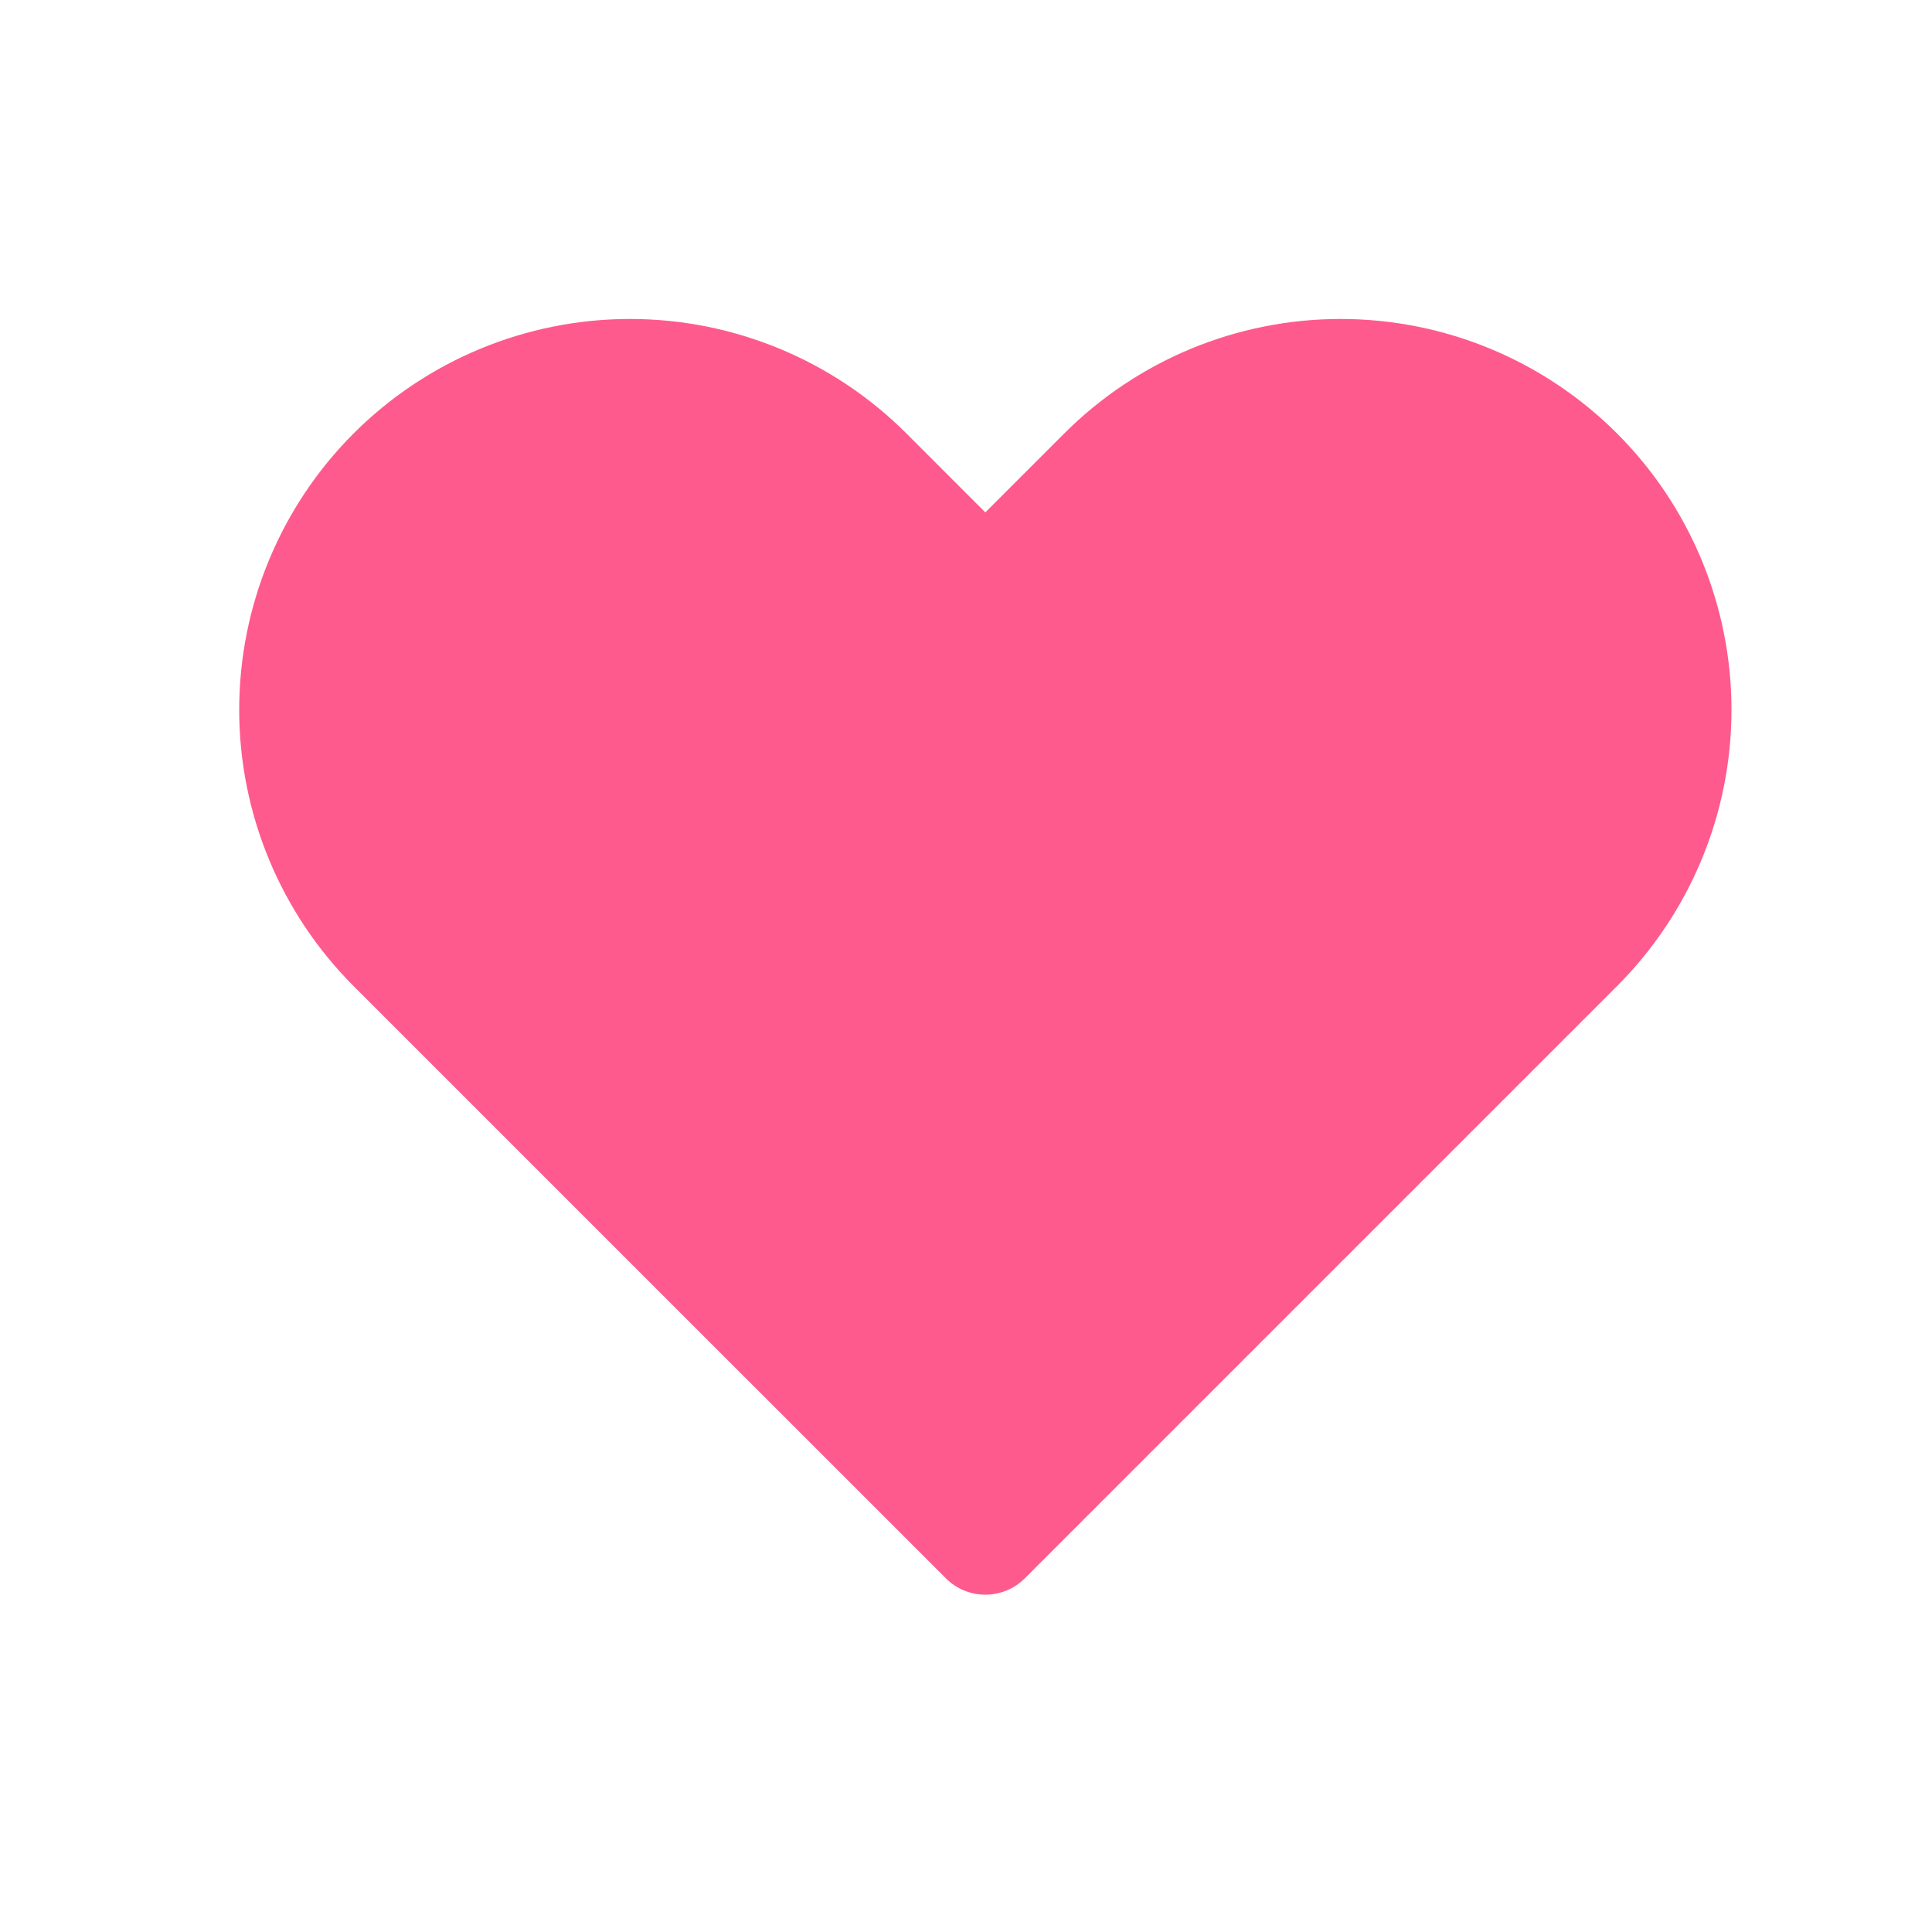
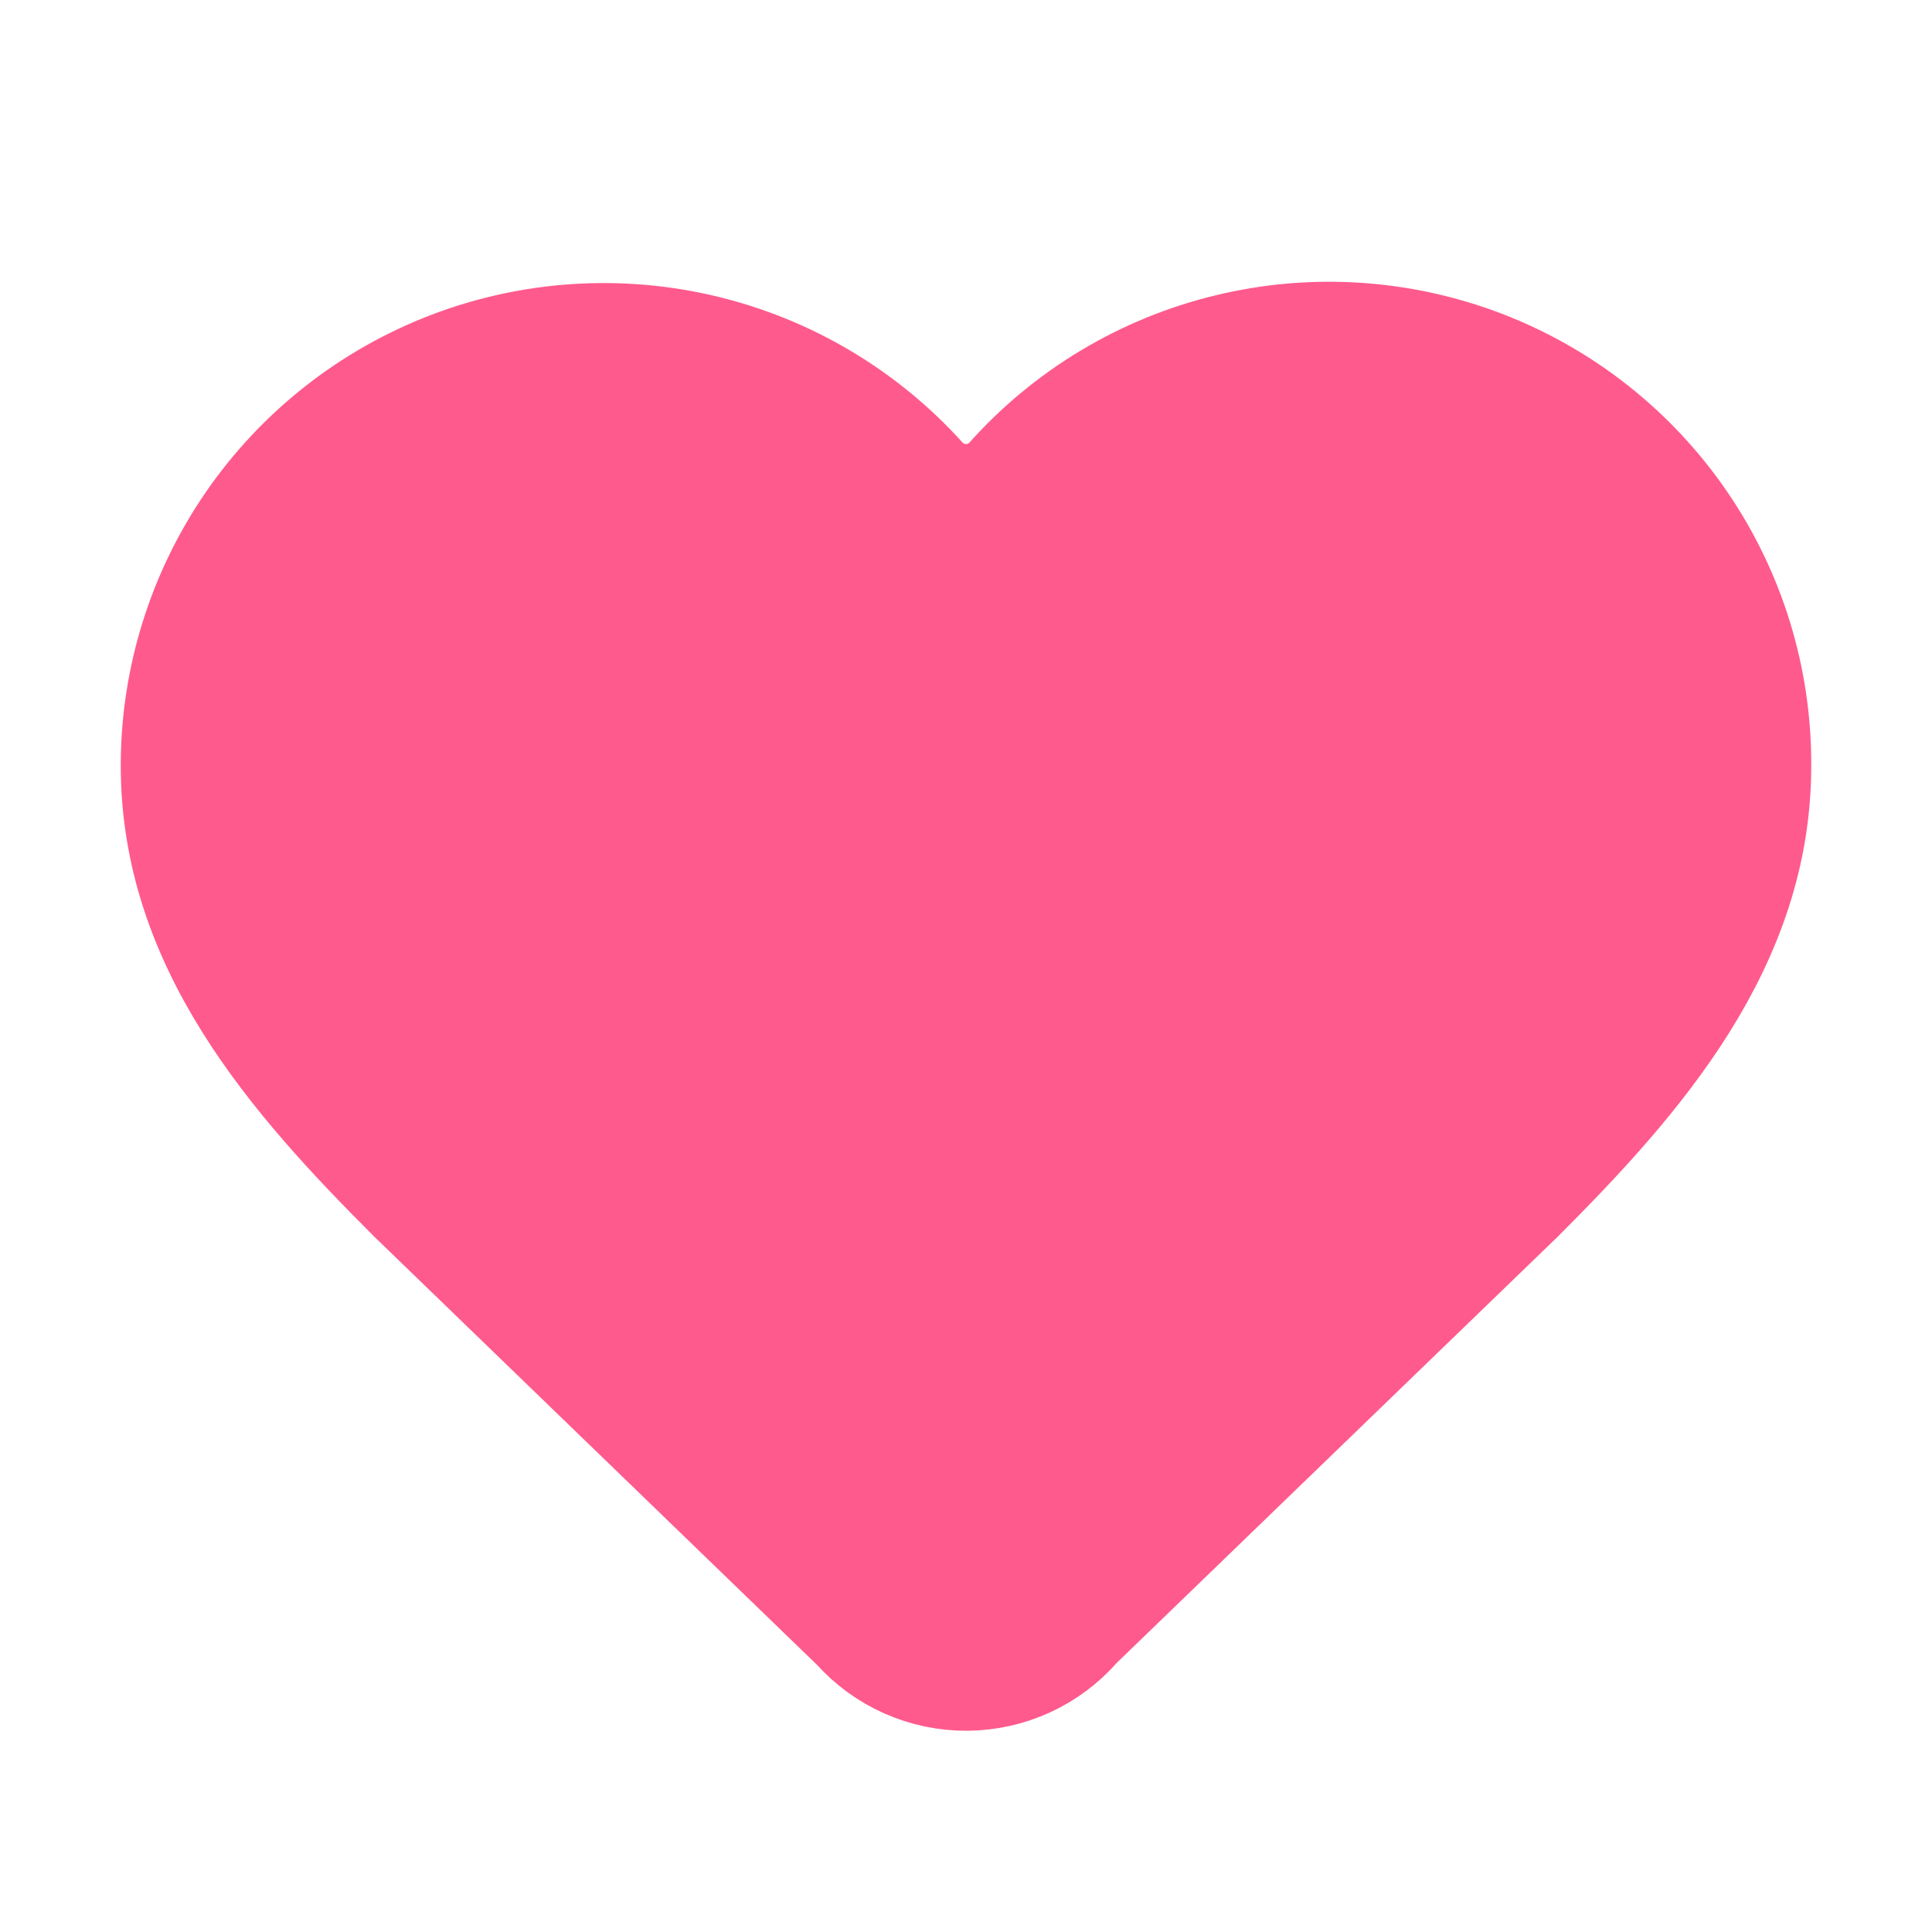
- <svg xmlns="http://www.w3.org/2000/svg" width="42" height="42" viewBox="0 0 42 42" fill="none">
-   <path d="M21.42 11.139L19.704 9.422C18.11 7.829 15.949 6.934 13.696 6.934C11.443 6.934 9.282 7.829 7.688 9.422C6.095 11.015 5.2 13.177 5.2 15.43C5.2 17.683 6.095 19.844 7.688 21.438L16.233 29.983C16.246 29.995 16.258 30.008 16.271 30.02L20.562 34.311C20.799 34.548 21.11 34.667 21.42 34.667C21.731 34.667 22.042 34.548 22.279 34.311L35.152 21.438C36.745 19.844 37.641 17.683 37.641 15.43C37.641 13.177 36.745 11.015 35.152 9.422C33.559 7.829 31.398 6.934 29.144 6.934C26.891 6.934 24.73 7.829 23.137 9.422L21.42 11.139Z" fill="#FF5A8D" />
+ <svg xmlns="http://www.w3.org/2000/svg" width="24" height="24" viewBox="0 0 24 24" fill="none">
+   <path d="M2 9.511C2 8.399 2.338 7.314 2.968 6.398C3.599 5.482 4.493 4.778 5.532 4.38C6.571 3.982 7.706 3.909 8.788 4.169C9.87 4.429 10.847 5.011 11.591 5.838C11.643 5.894 11.707 5.939 11.777 5.97C11.847 6 11.923 6.016 12 6.016C12.077 6.016 12.152 6 12.223 5.97C12.293 5.939 12.357 5.894 12.409 5.838C13.15 5.006 14.128 4.419 15.212 4.156C16.295 3.892 17.433 3.965 18.475 4.363C19.516 4.762 20.411 5.468 21.041 6.388C21.671 7.307 22.005 8.397 22 9.511C22 11.799 20.5 13.507 19 15.006L13.508 20.314C13.322 20.528 13.092 20.7 12.834 20.818C12.576 20.936 12.296 20.998 12.012 21C11.729 21.002 11.448 20.943 11.188 20.828C10.929 20.713 10.697 20.544 10.508 20.333L5 15.006C3.5 13.507 2 11.809 2 9.511Z" fill="#FF5A8D" stroke="#FF5A8D" stroke-linecap="round" stroke-linejoin="round" />
</svg>
